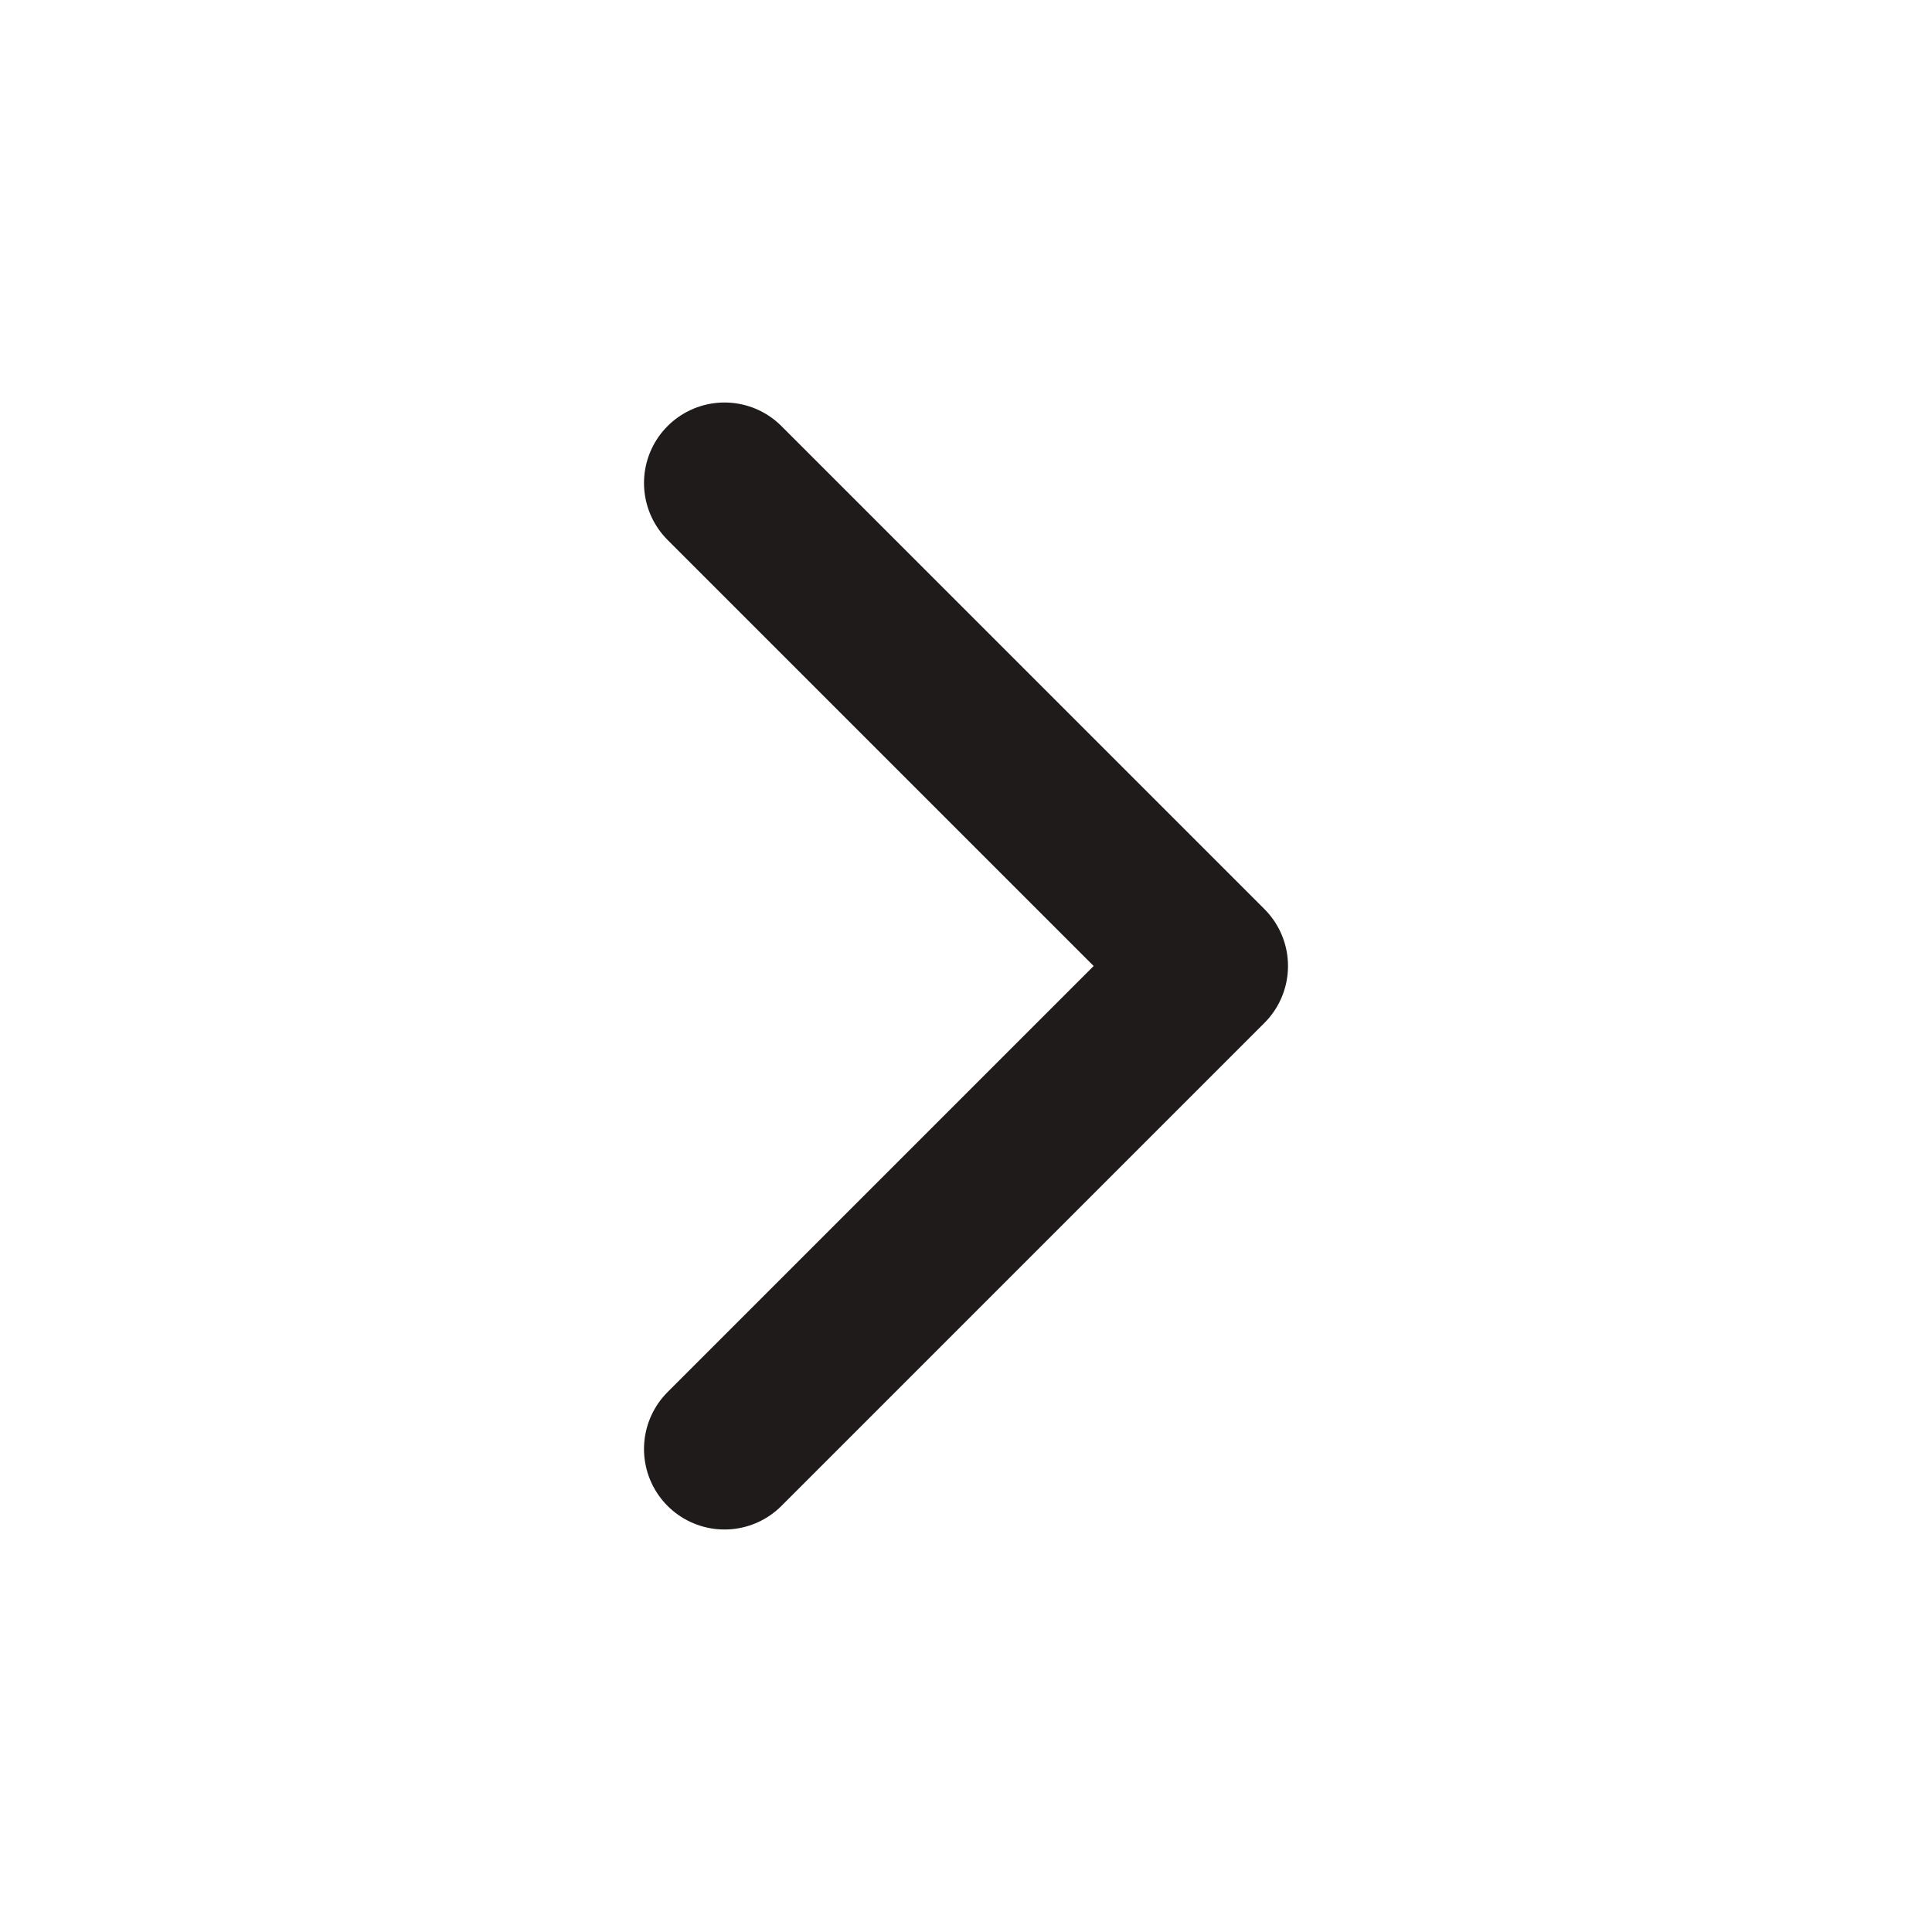
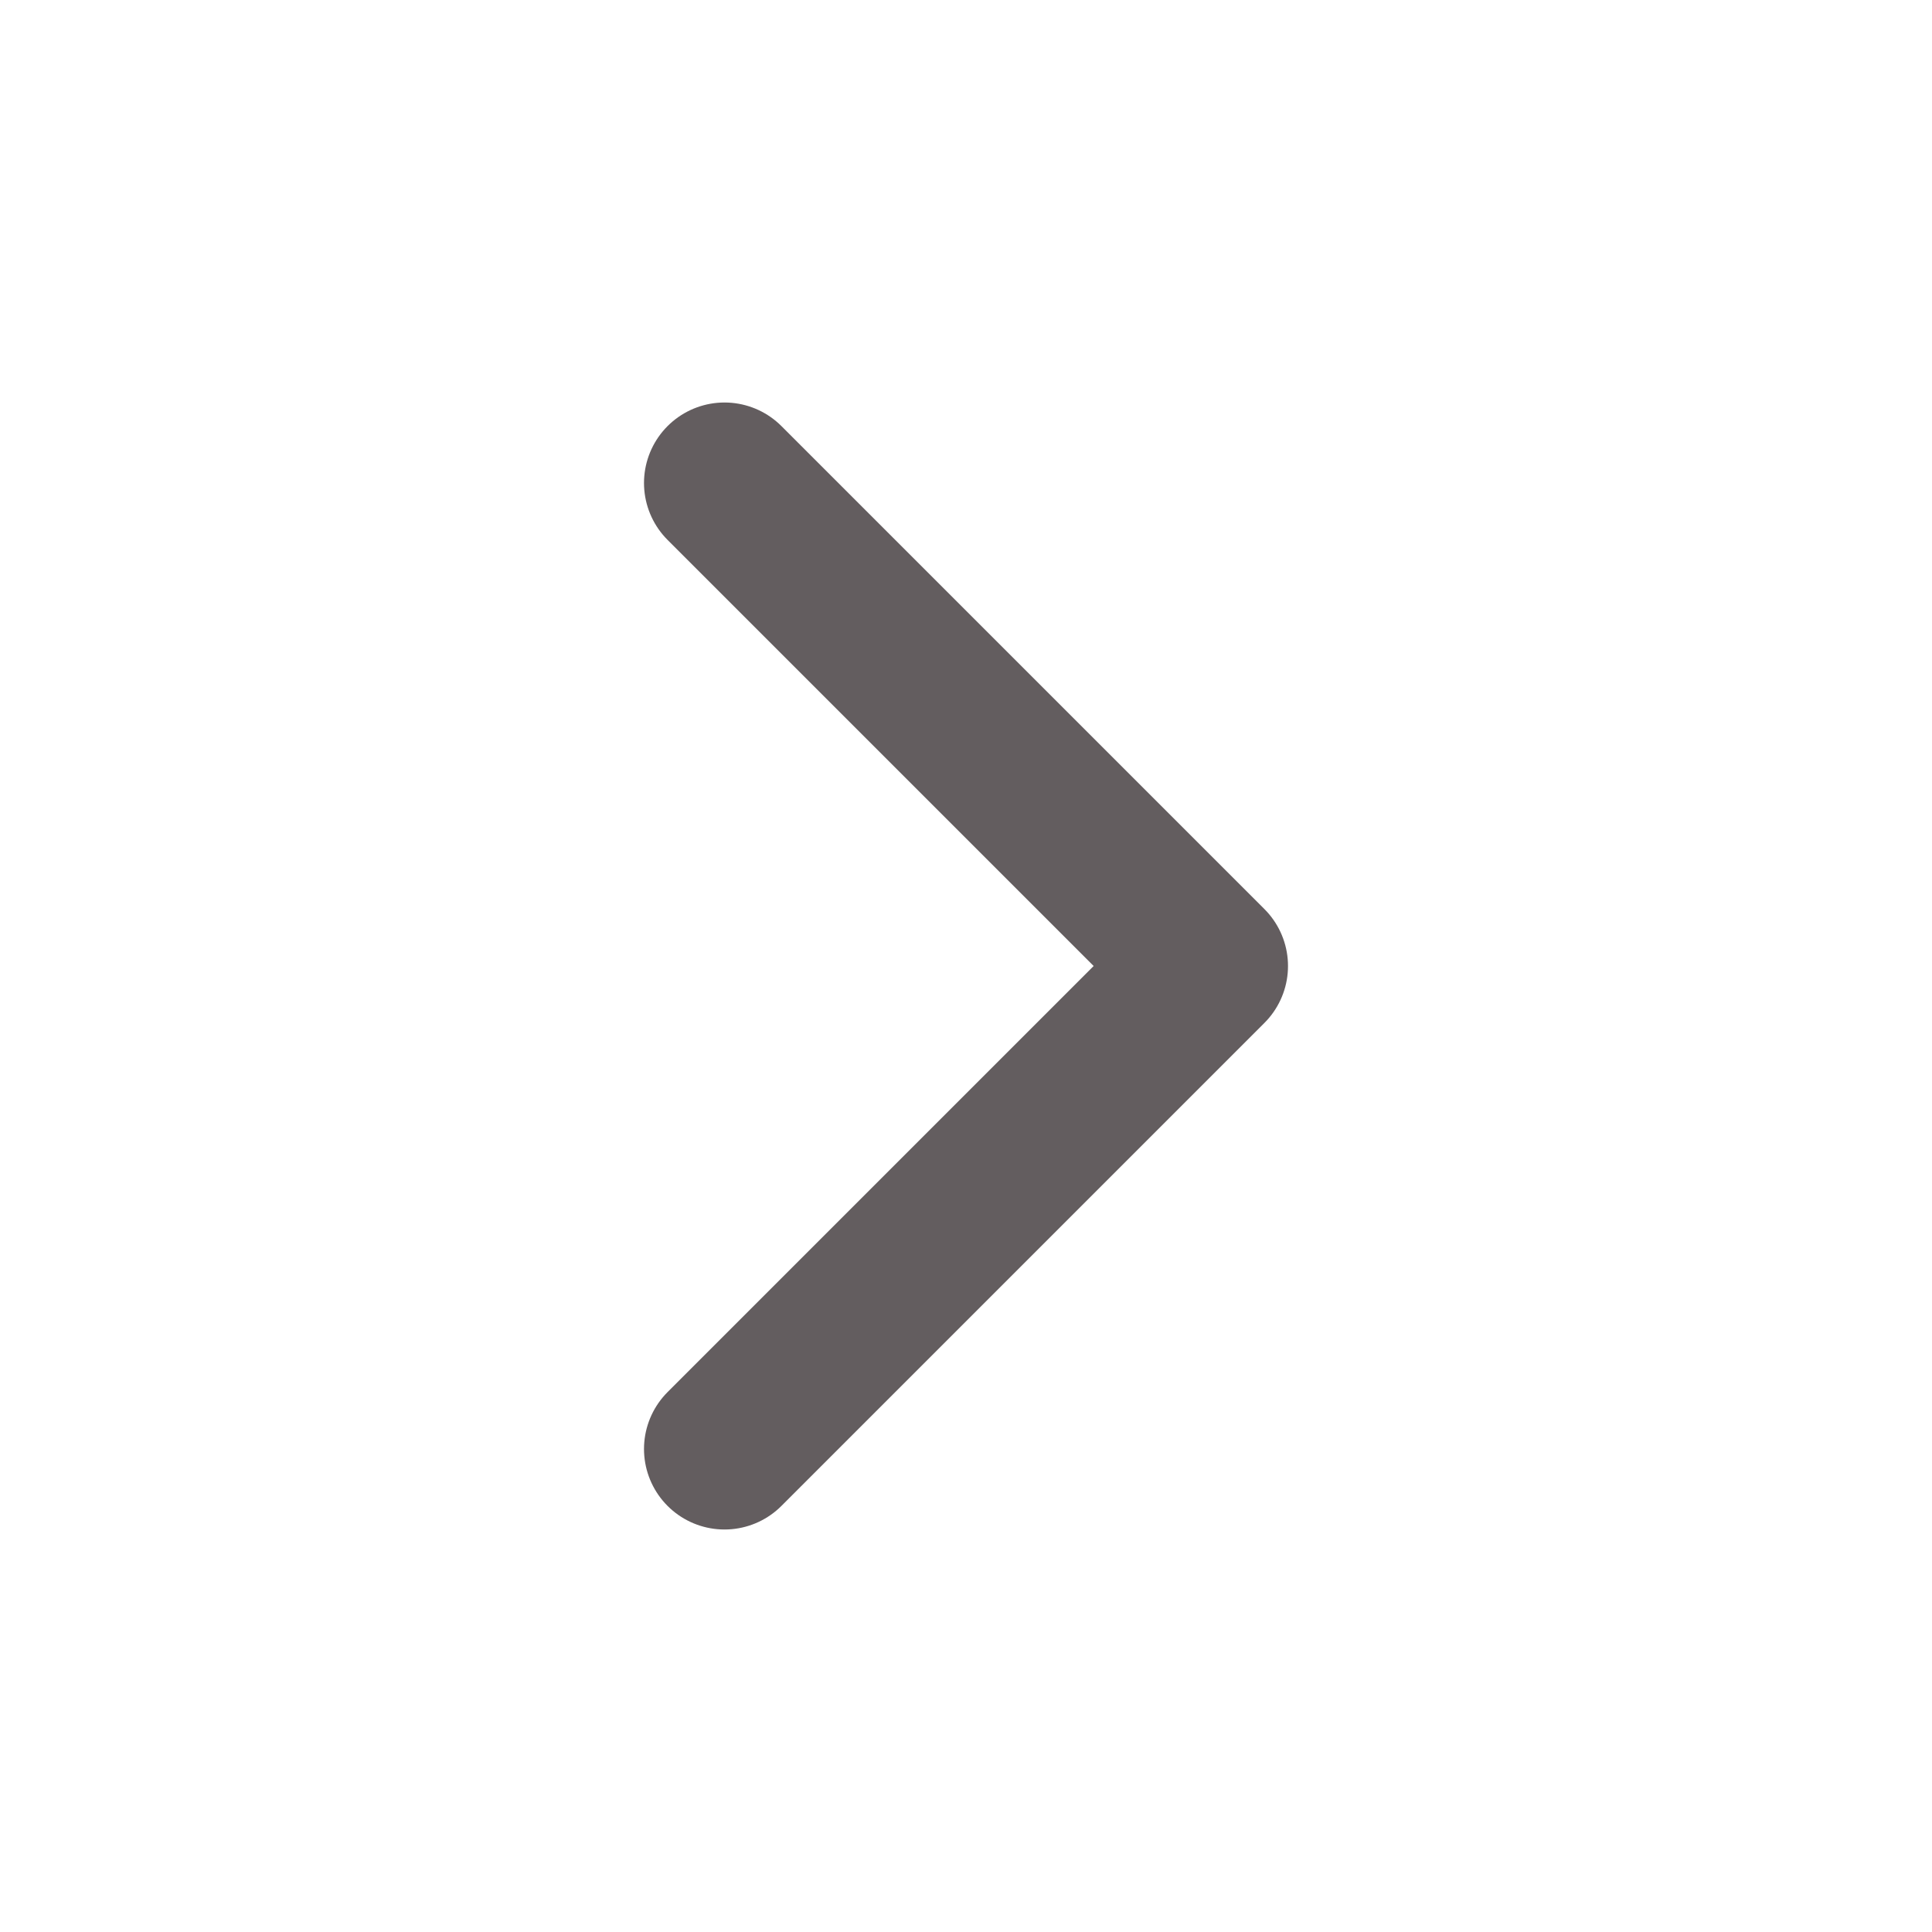
- <svg xmlns="http://www.w3.org/2000/svg" width="24" height="24" viewBox="0 0 24 24" fill="none" stroke="#201b1b" stroke-width="2" stroke-linecap="round" stroke-linejoin="round">
+ <svg xmlns="http://www.w3.org/2000/svg" width="24" height="24" viewBox="0 0 24 24" fill="none" stroke="#635d5f" stroke-width="2" stroke-linecap="round" stroke-linejoin="round">
  <polyline points="9 18 15 12 9 6" />
</svg>
